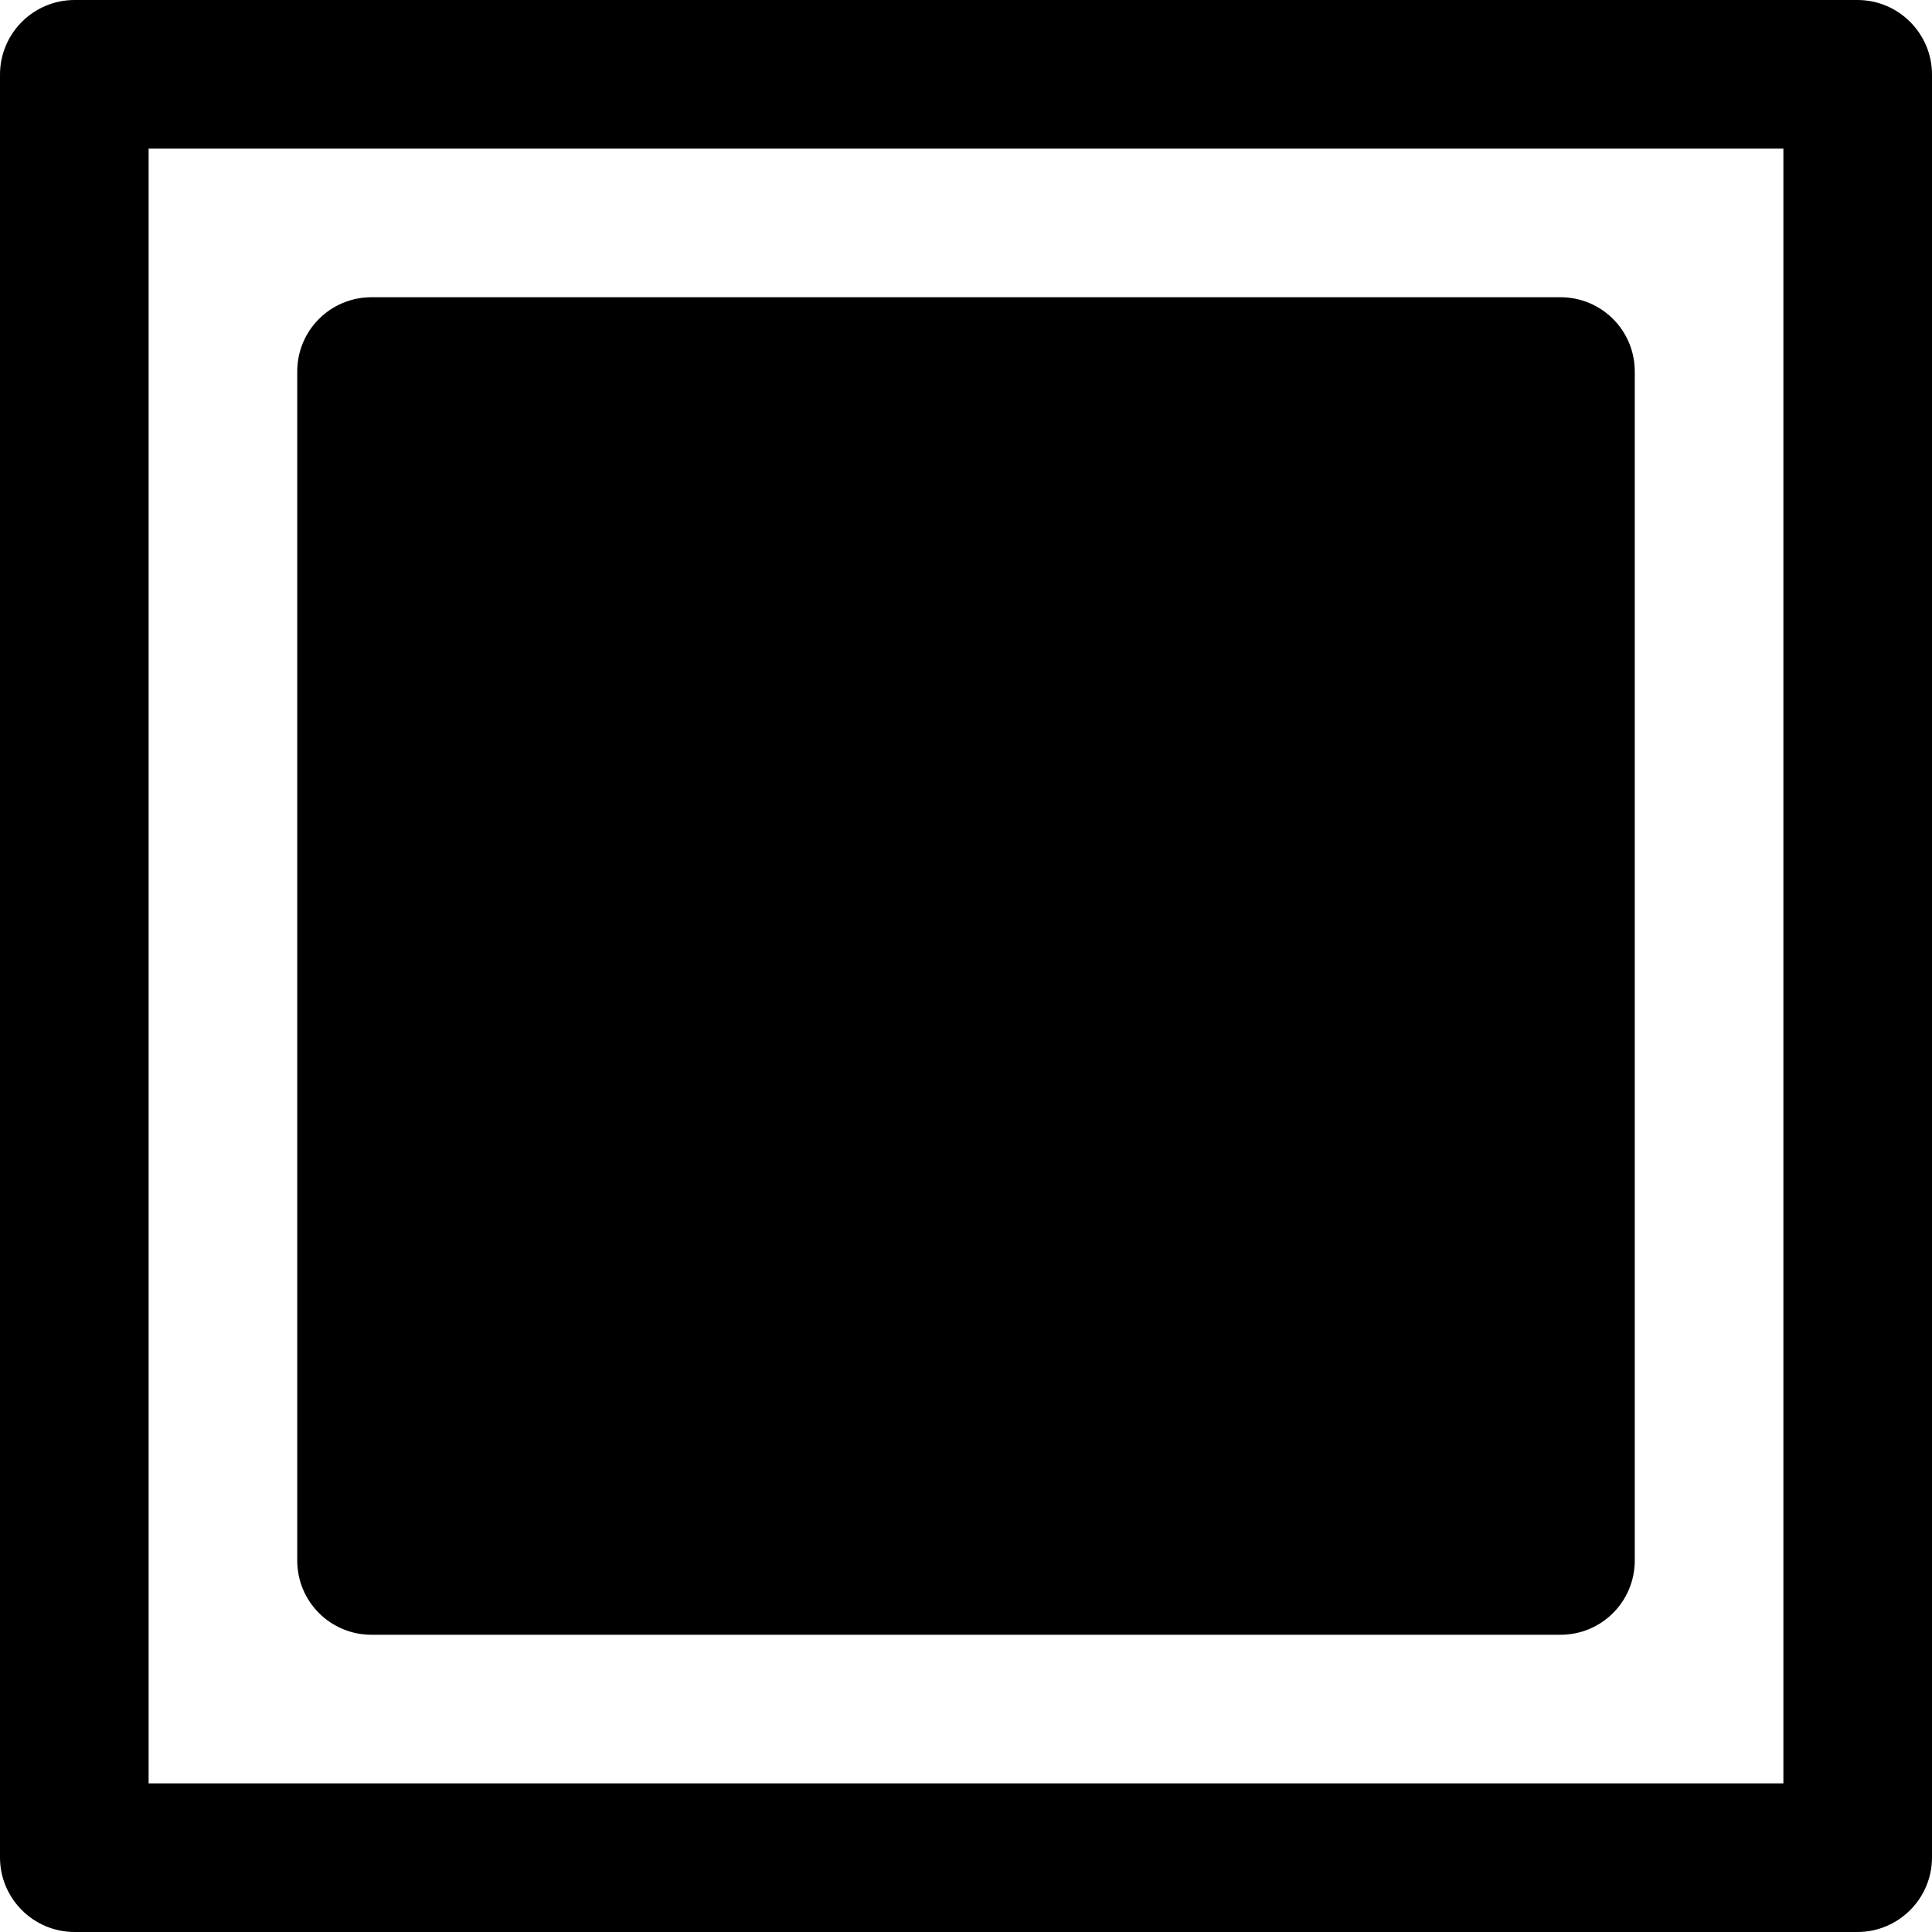
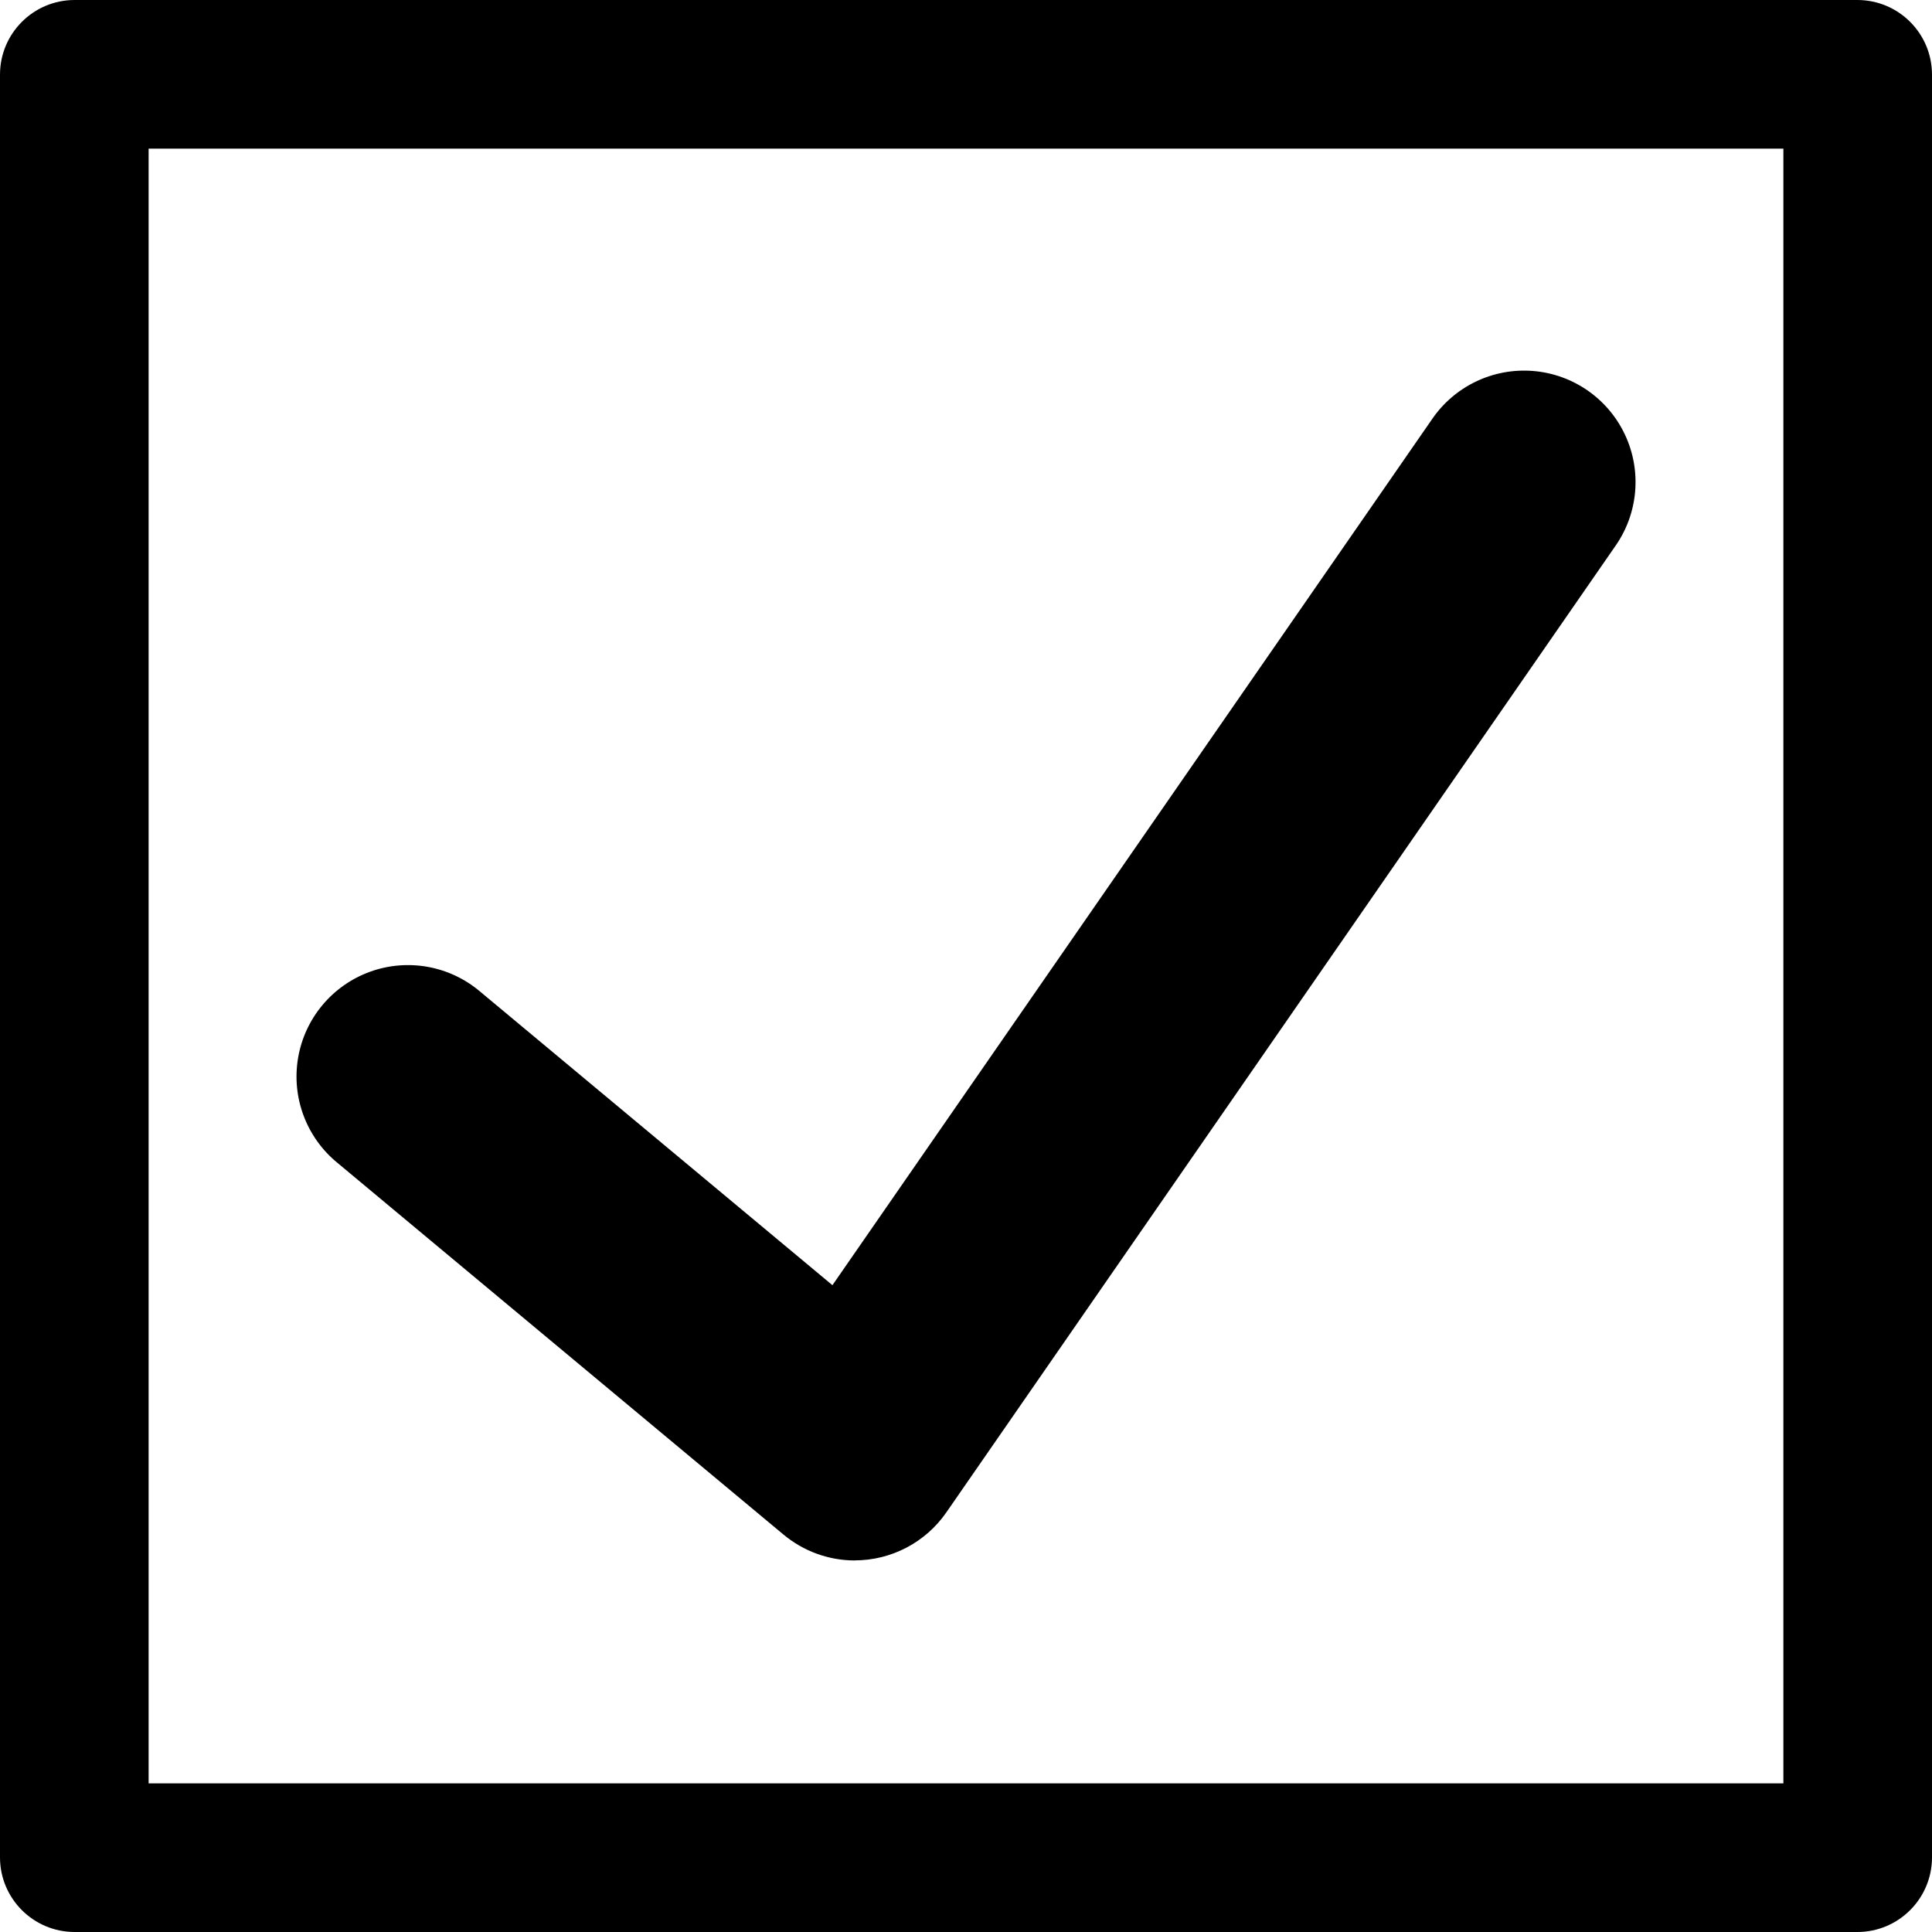
- <svg xmlns="http://www.w3.org/2000/svg" width="52px" height="52px" viewBox="0 0 52 52" version="1.1">
-   <path d="M4,2.007 L4,2.007 L4,49.993 C4,48.891 3.11,48 2.007,48 L49.993,48 C48.891,48 48,48.89 48,49.993 L48,2.007 C48,3.109 48.89,4 49.993,4 L2.007,4 C3.109,4 4,3.11 4,2.007 L4,2.007 L4,2.007 L4,2.007 Z M0,2.007 C0,0.898 0.903,0 2.007,0 L49.993,0 C51.102,0 52,0.903 52,2.007 L52,49.993 C52,51.102 51.097,52 49.993,52 L2.007,52 C0.898,52 0,51.097 0,49.993 L0,2.007 L0,2.007 L0,2.007 L0,2.007 Z M8,10 C8,8.895 8.89,8 10,8 L42,8 C43.105,8 44,8.89 44,10 L44,42 C44,43.105 43.11,44 42,44 L10,44 C8.895,44 8,43.11 8,42 L8,10 L8,10 Z" id="checkbox-on" />
+ <svg xmlns="http://www.w3.org/2000/svg" width="52" height="52" viewBox="0 0 52 52">
+   <path id="Combined-Shape" d="M4,2.007H4V49.993A1.991,1.991,0,0,0,2.007,48H49.993A1.991,1.991,0,0,0,48,49.993V2.007A1.991,1.991,0,0,0,49.993,4H2.007A1.991,1.991,0,0,0,4,2.007Zm-4,0A2.009,2.009,0,0,1,2.007,0H49.993A2.009,2.009,0,0,1,52,2.007V49.993A2.009,2.009,0,0,1,49.993,52H2.007A2.009,2.009,0,0,1,0,49.993V2.007Z" />
+   <path id="check" d="M245.5,357.612a3,3,0,0,1-1.92-.7l-12-10a3,3,0,1,1,3.841-4.609l9.48,7.9,16.133-23.3a3,3,0,1,1,4.933,3.415l-18,26a3,3,0,0,1-2.467,1.292Z" transform="translate(-222.496 -315.612)" />
</svg>
